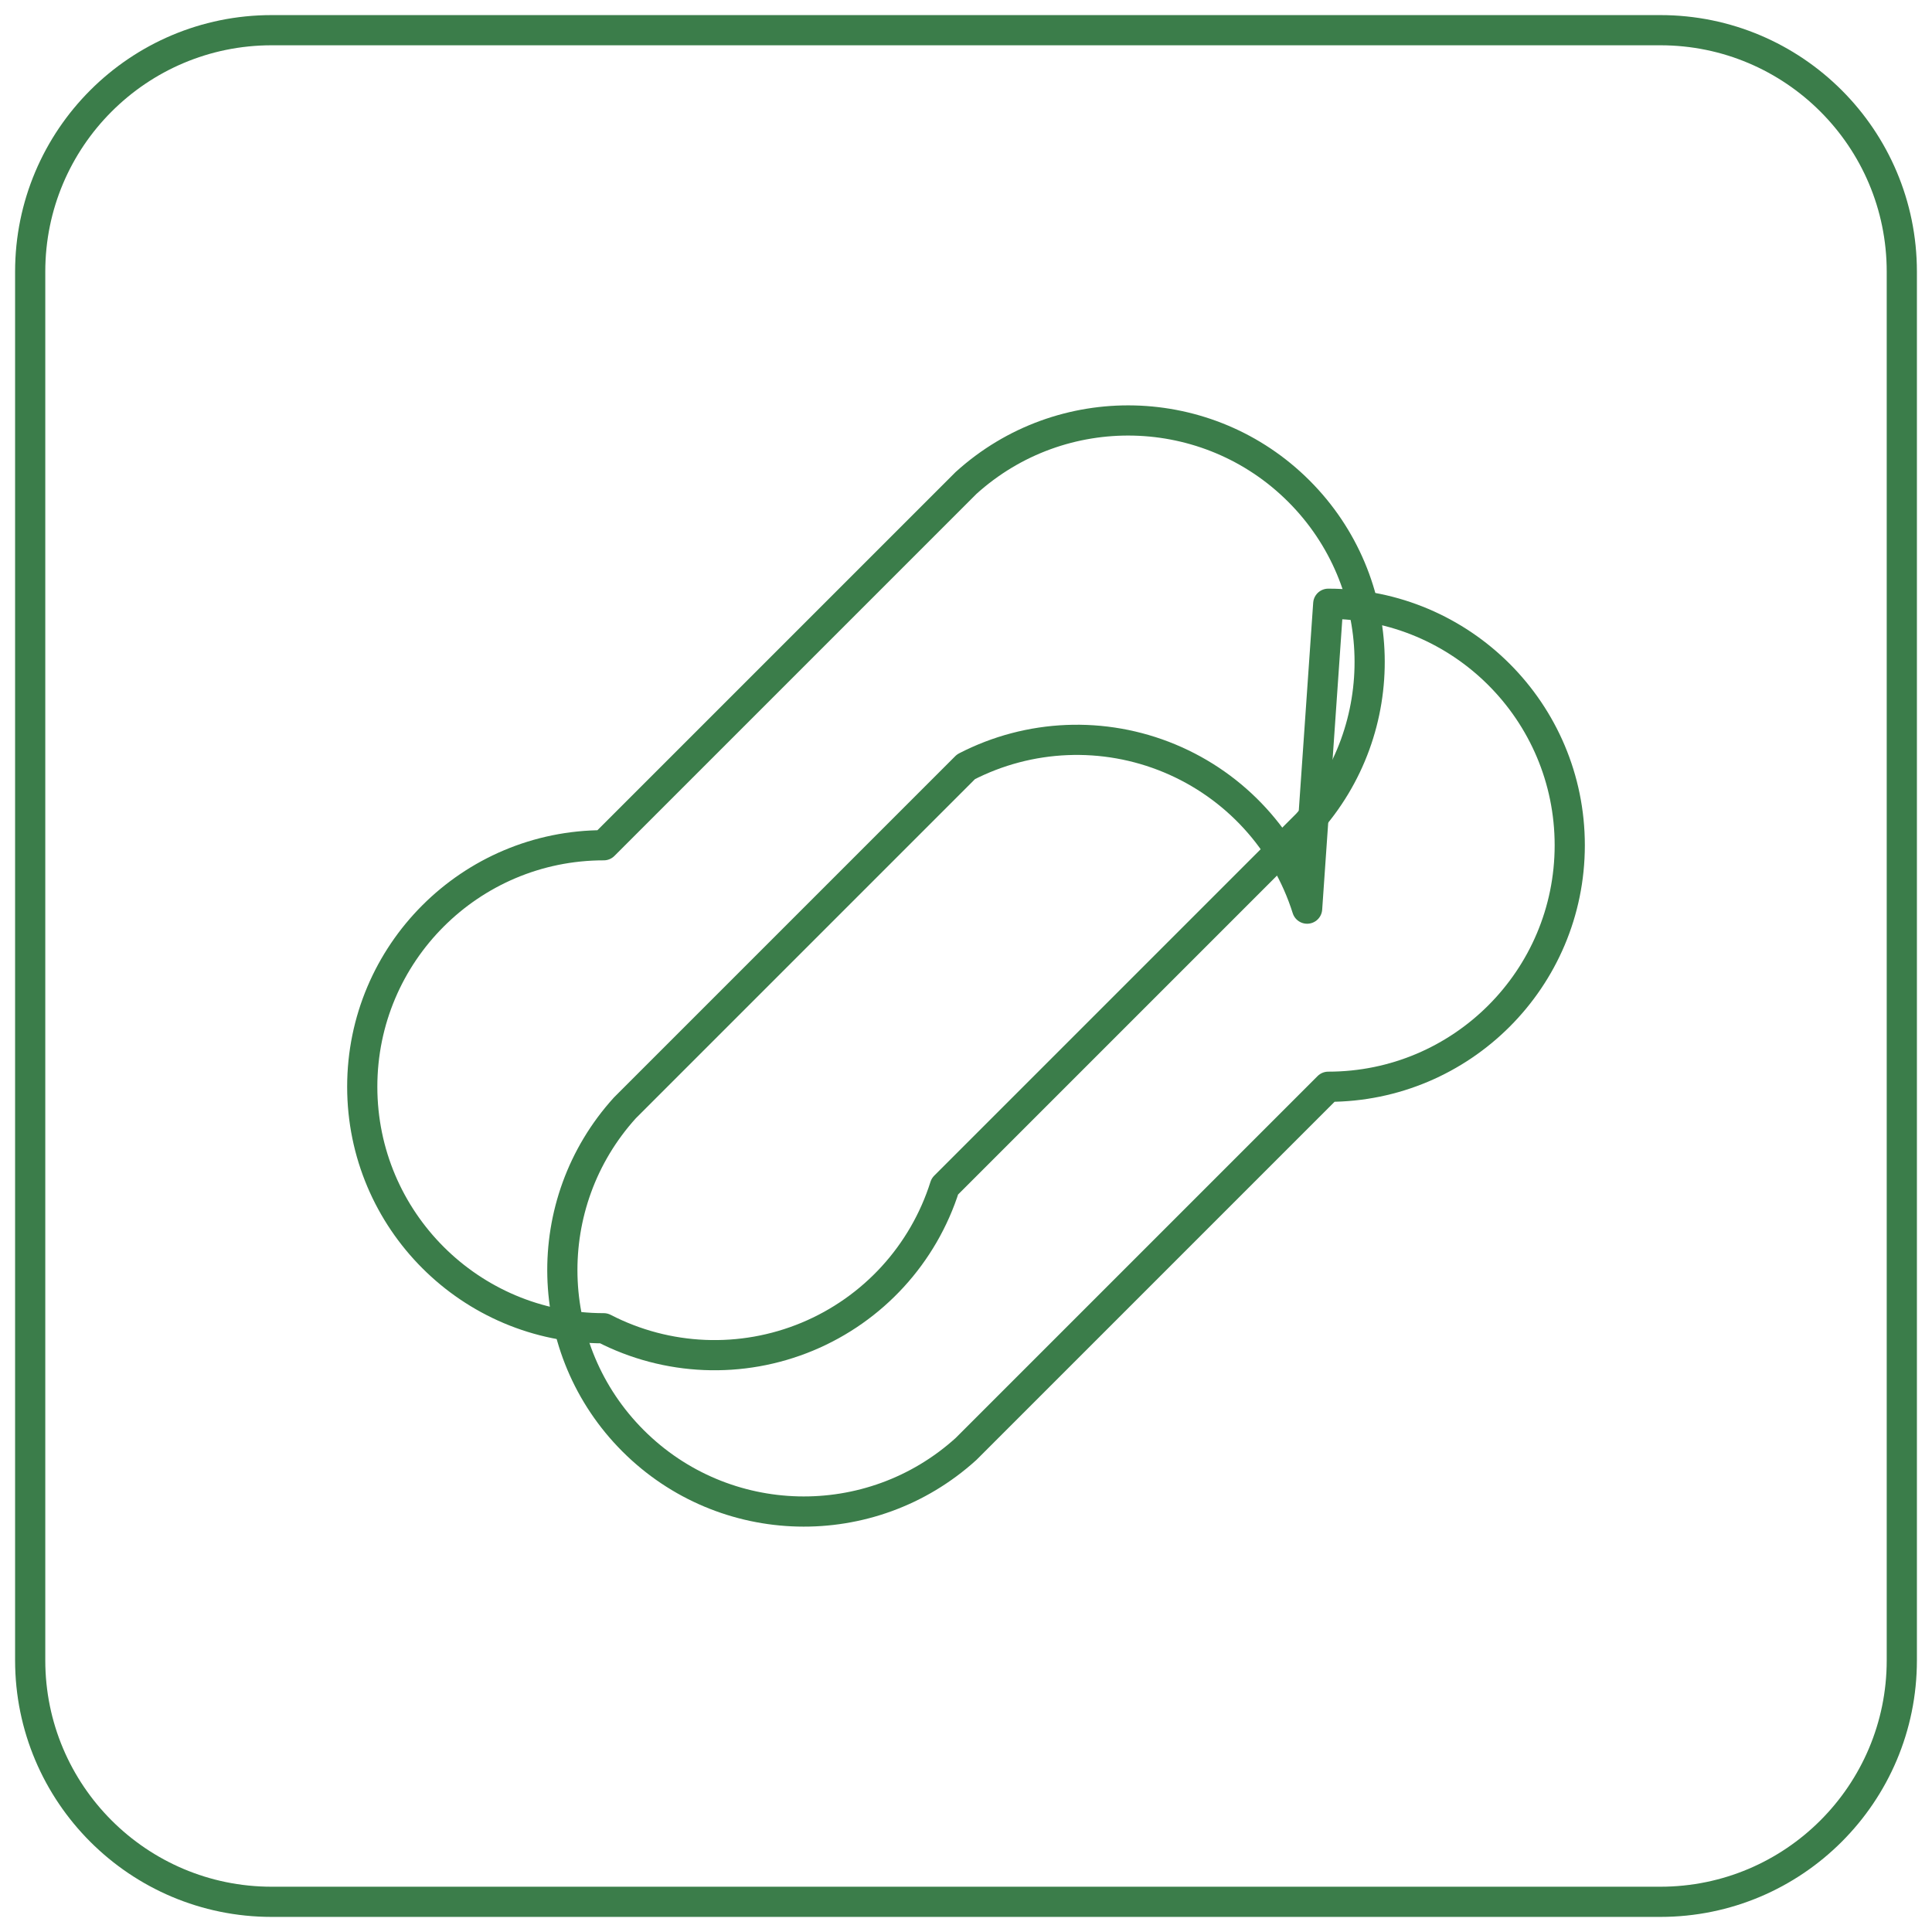
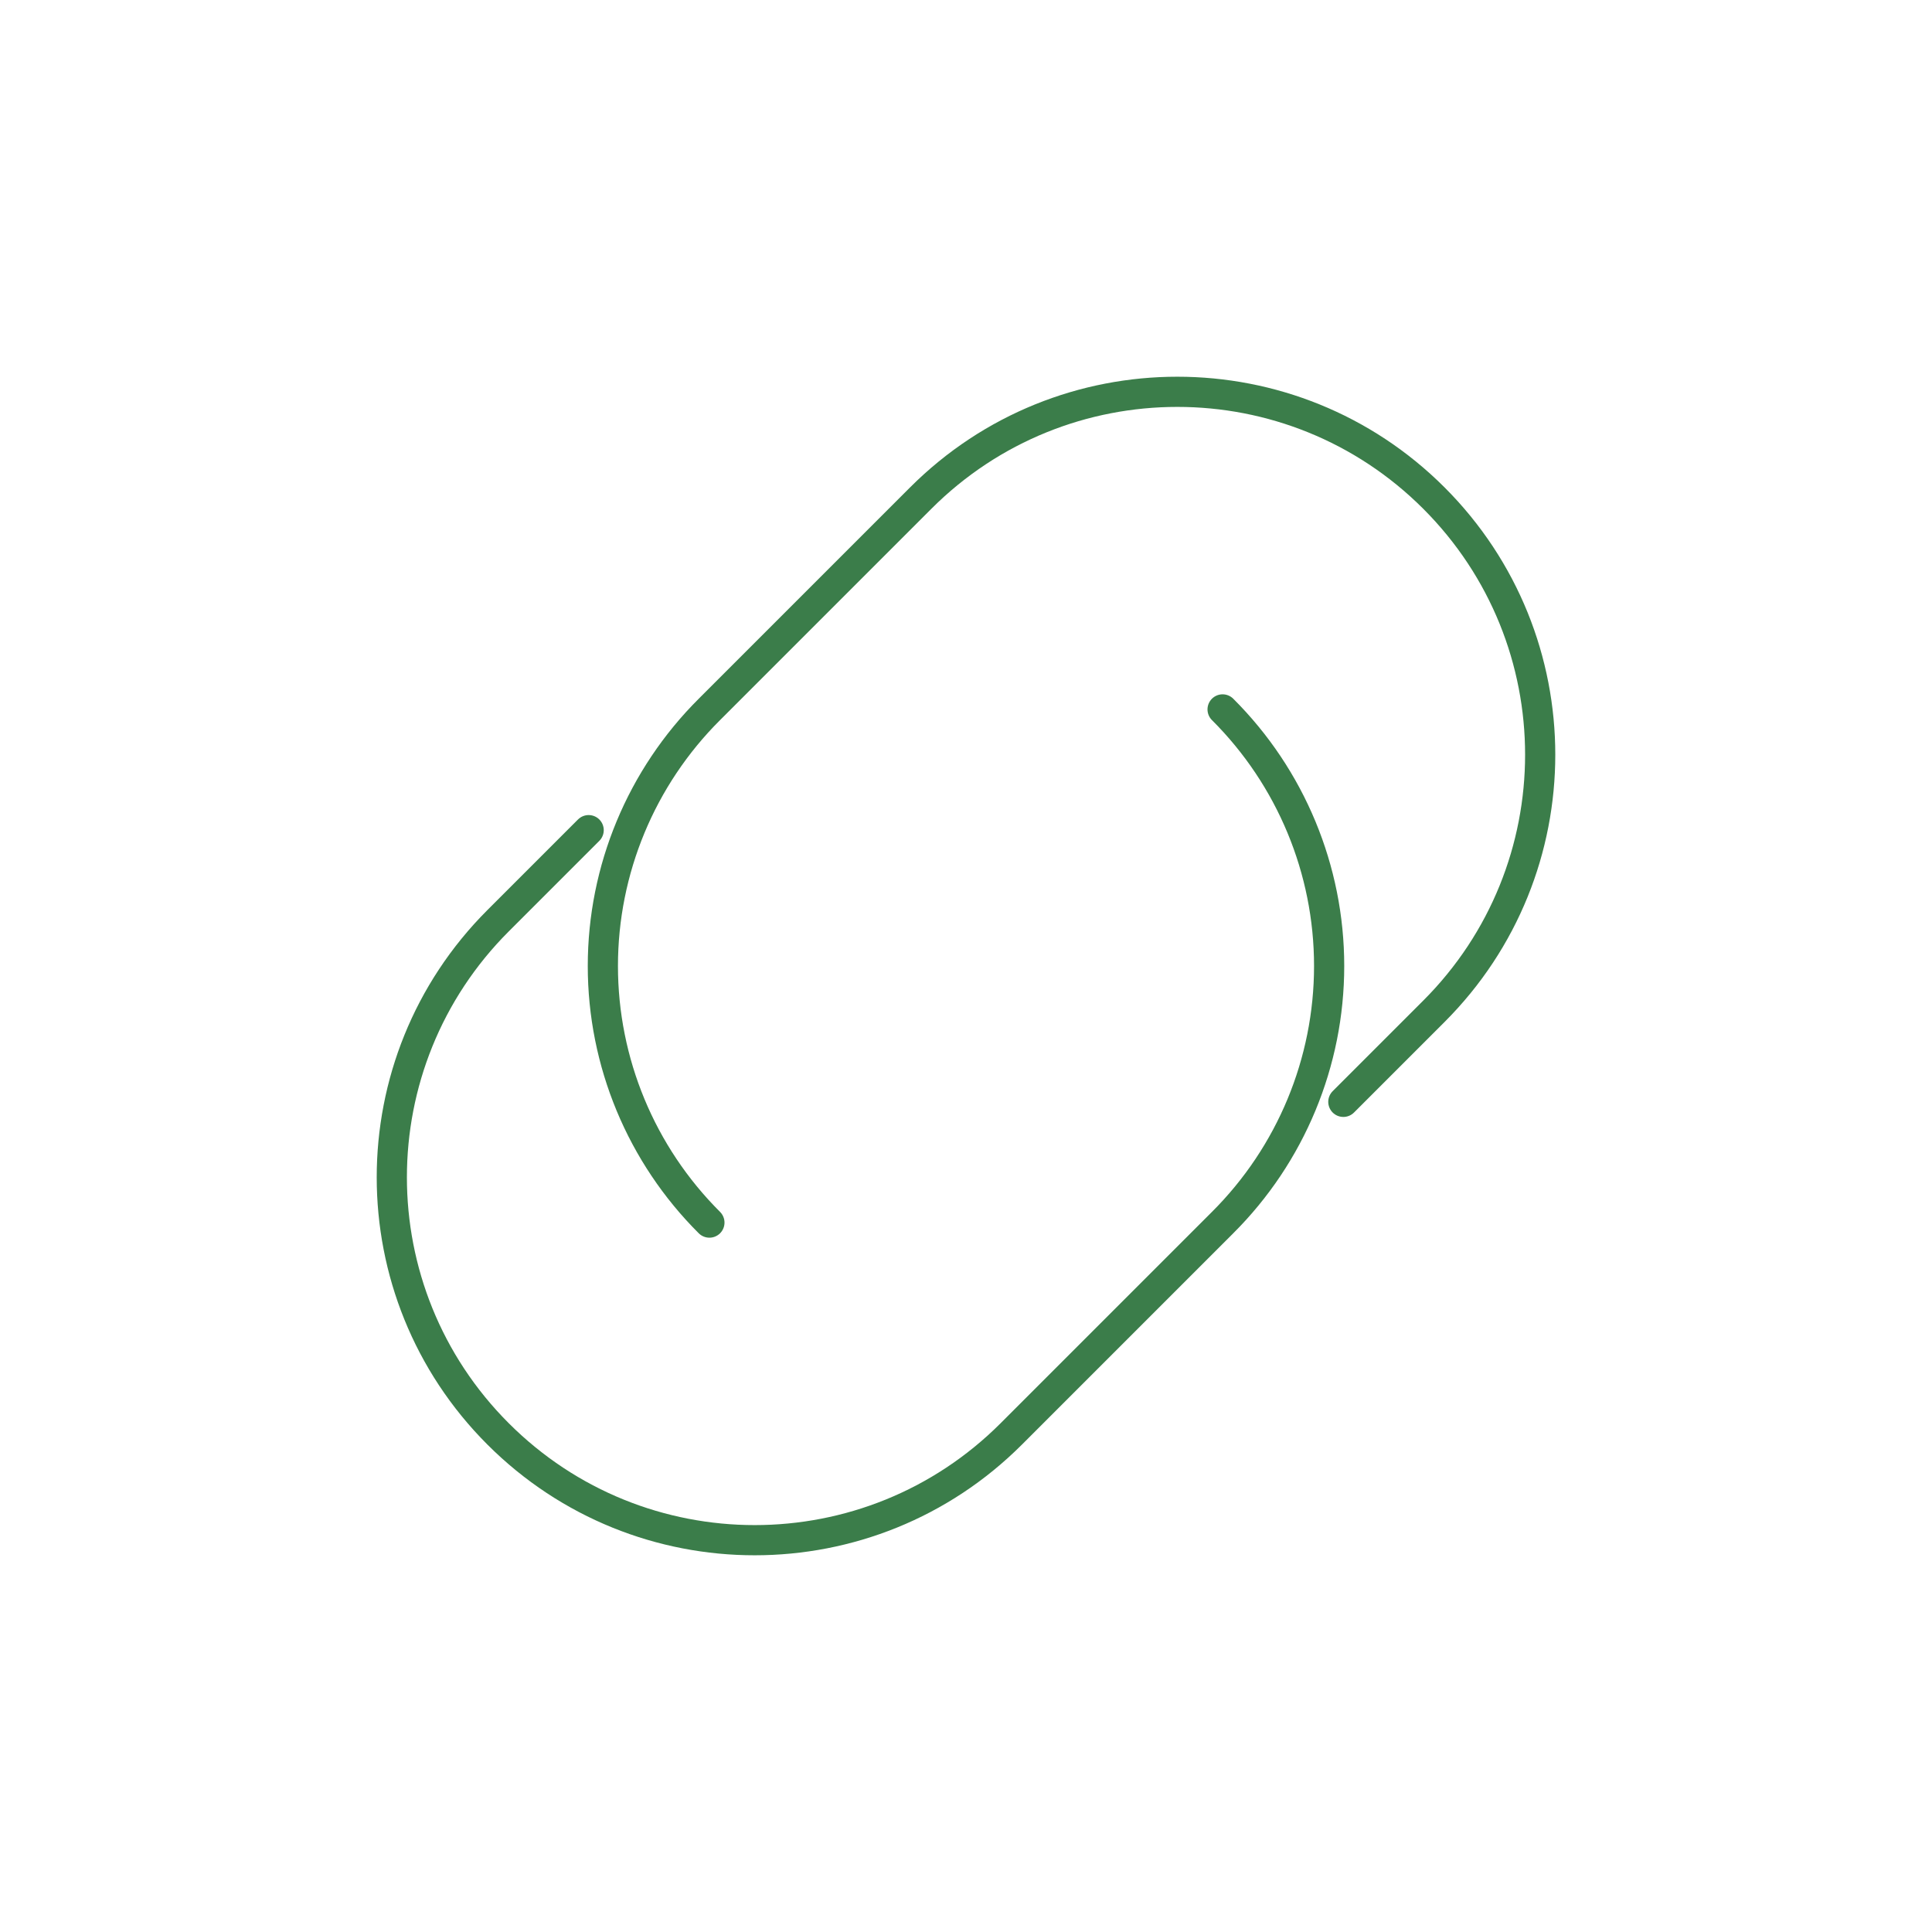
<svg xmlns="http://www.w3.org/2000/svg" width="128" height="128" viewBox="0 0 128 128" fill="none" stroke="#3b7d4a" stroke-width="2" stroke-linecap="round" stroke-linejoin="round">
-   <rect x="2" y="2" width="124" height="124" rx="16" />
-   <path d="M40 88 a16 16 0 0 1 0-32 l24-24 a16 16 0 0 1 22.6 22.6 L62.6 78.6 a16 16 0 0 1-22.6 9.4Z" />
-   <path d="M88 40 a16 16 0 0 1 0 32 L64 96 a16 16 0 0 1-22.6-22.6 l22.6-22.6 a16 16 0 0 1 22.6 9.4Z" />
+   <path d="M47 81a24 24 0 0 1 0-34l14-14a24 24 0 0 1 34 34l-6 6" />
+   <path d="M81 47a24 24 0 0 1 0 34l-14 14a24 24 0 0 1-34-34l6-6" />
</svg>
